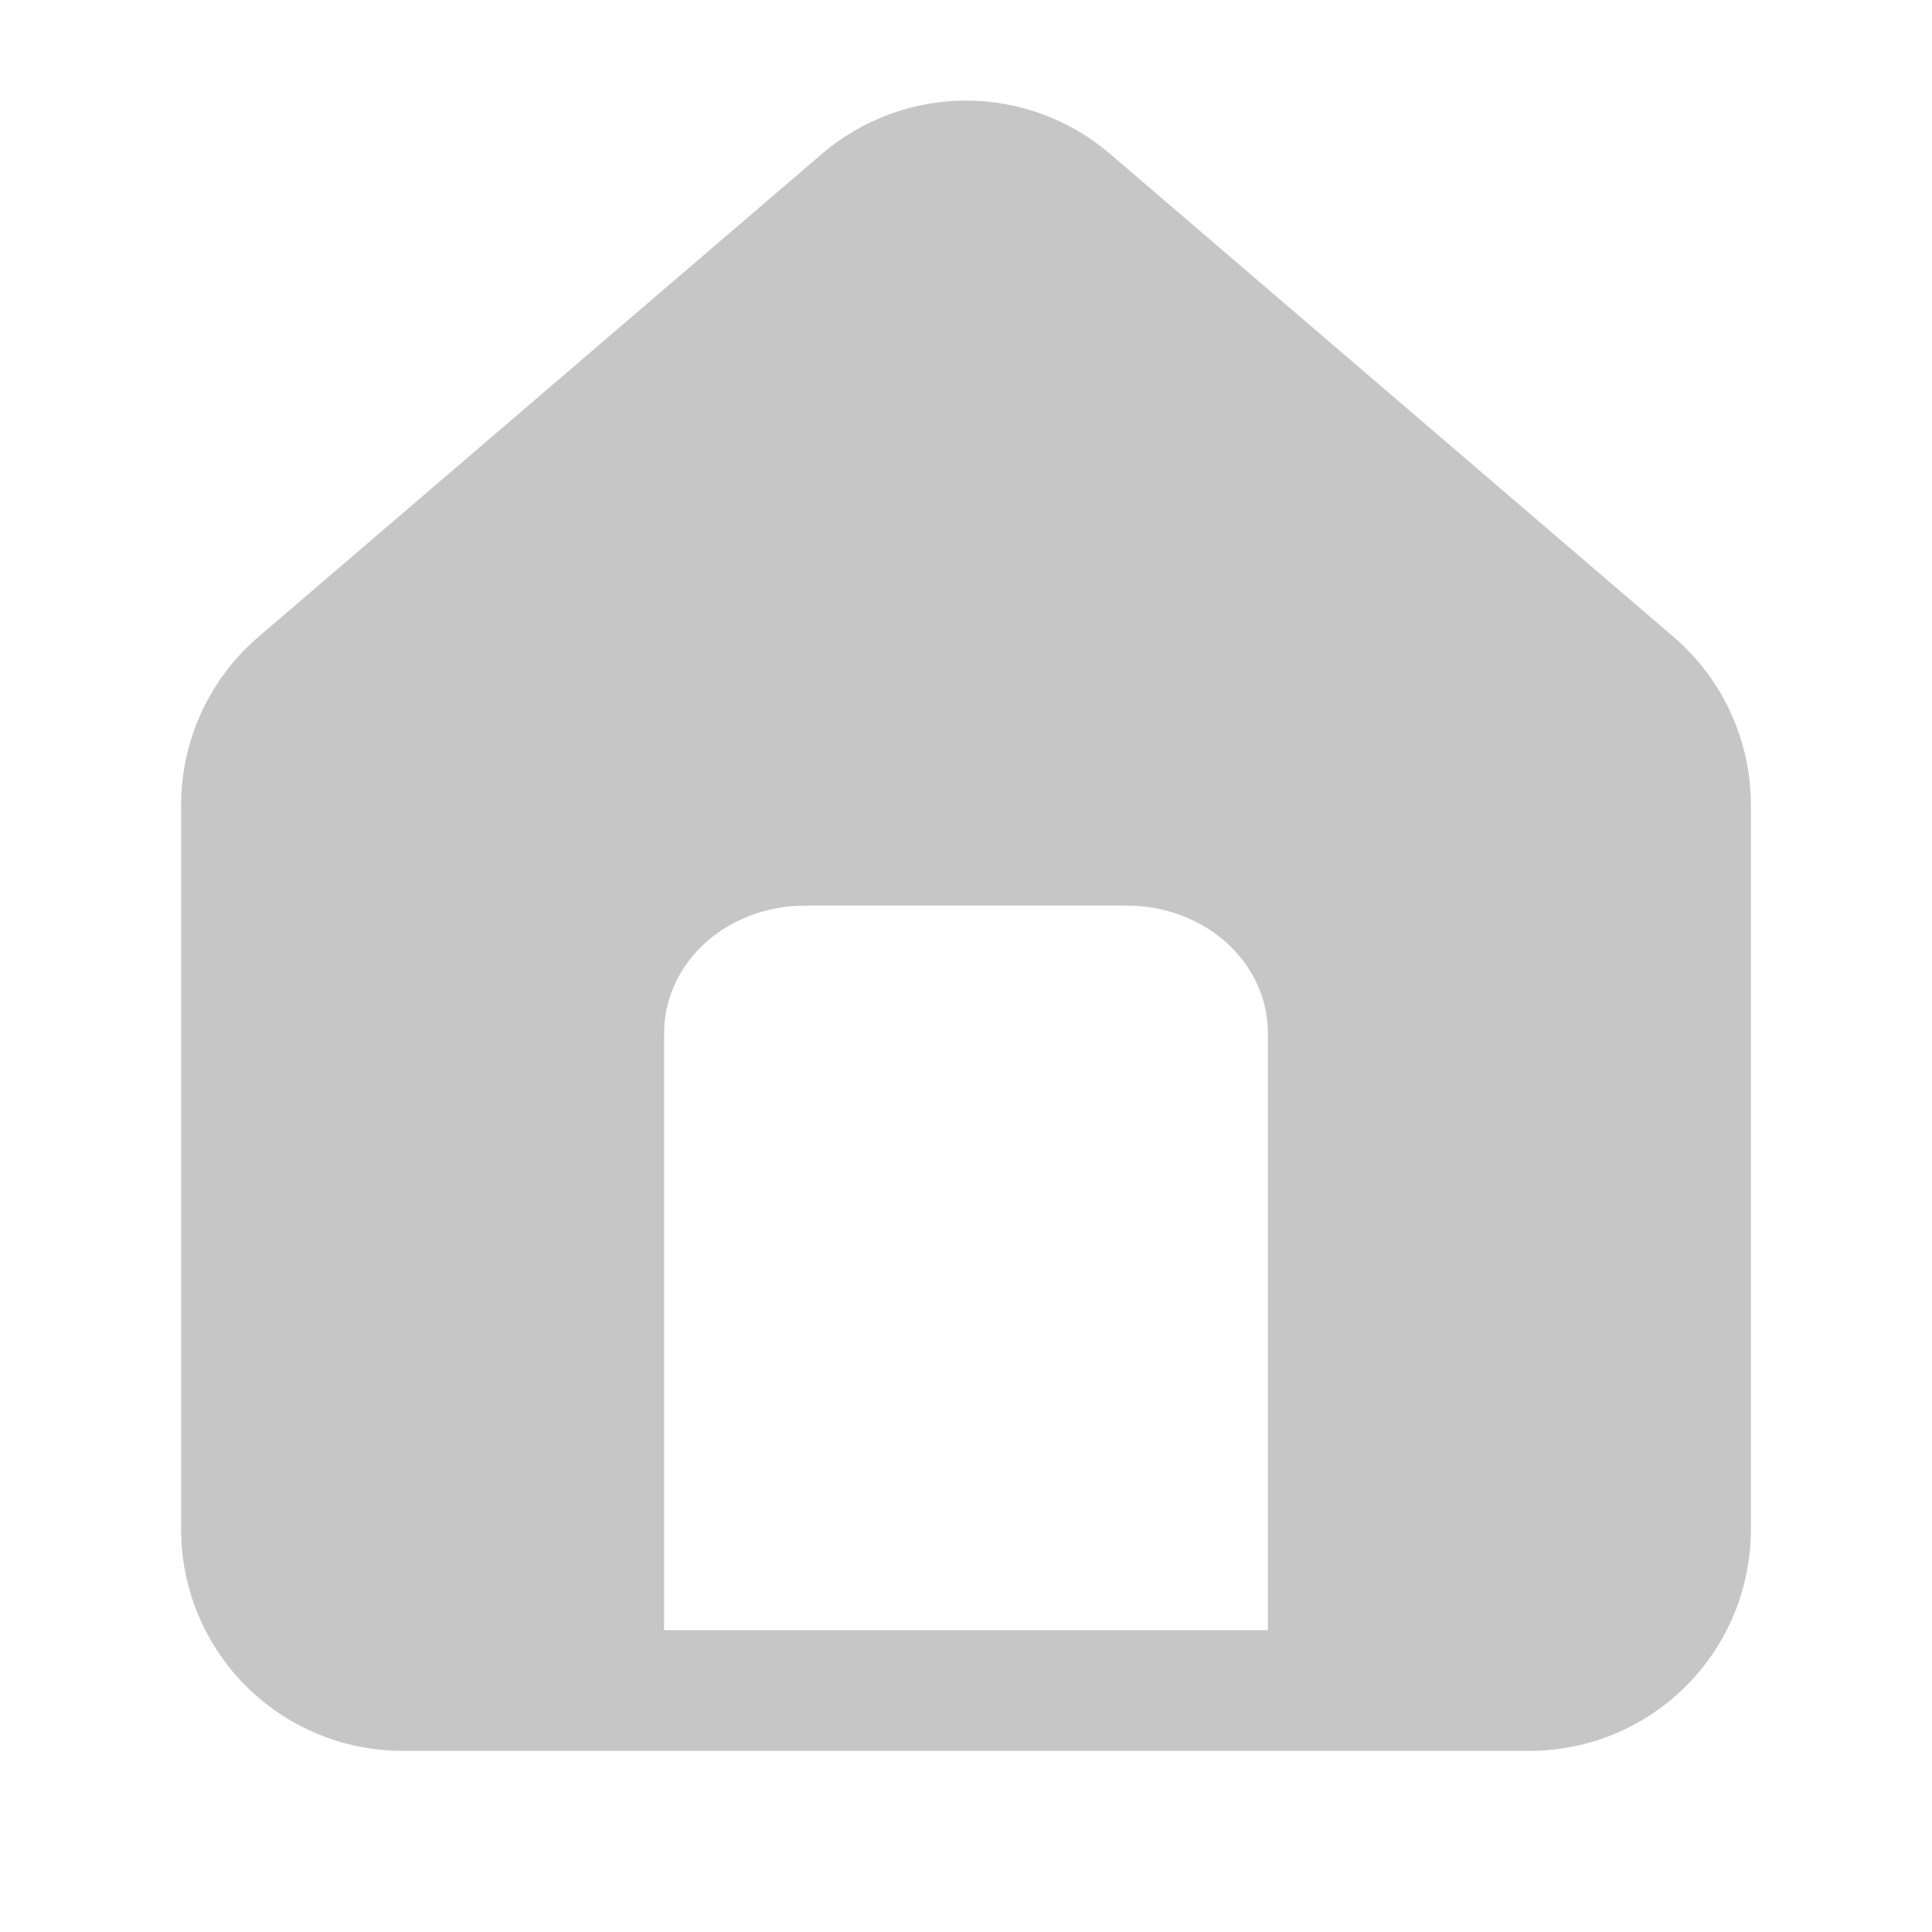
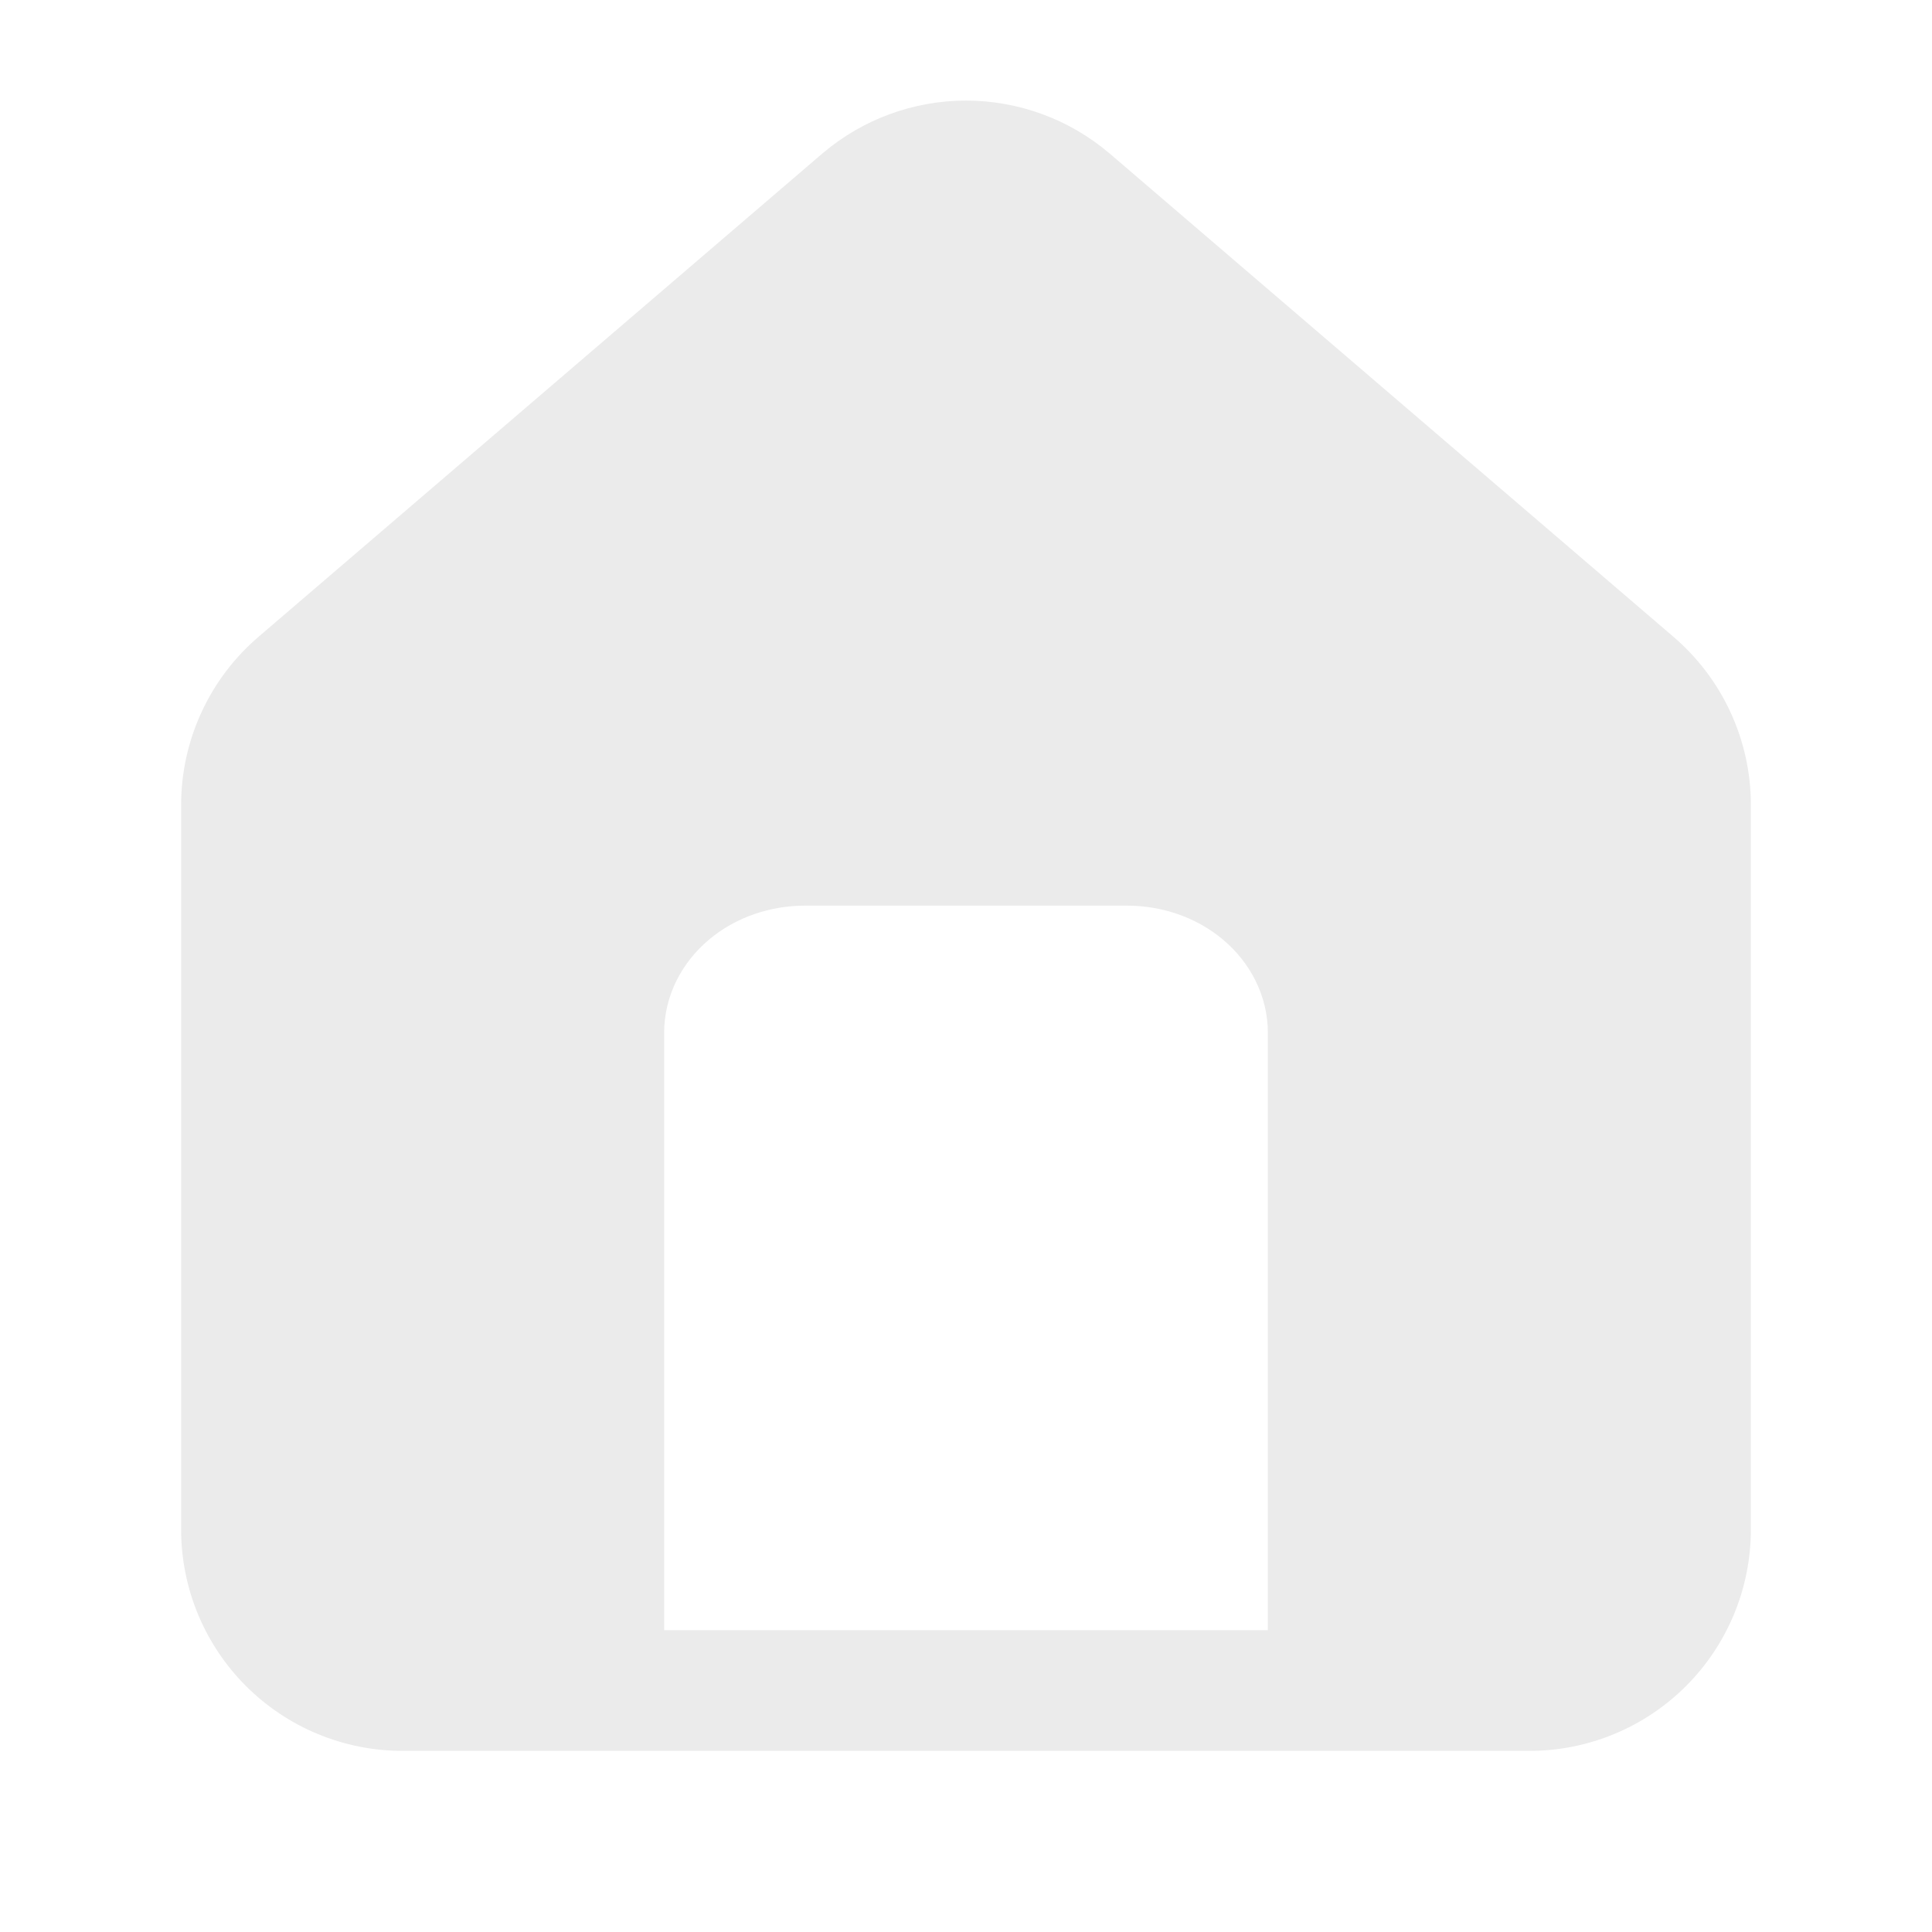
<svg xmlns="http://www.w3.org/2000/svg" width="80" height="80" viewBox="0 0 80 80" fill="none">
-   <path d="M40 4.165C42.166 4.165 44.263 4.933 45.917 6.331C45.921 6.335 45.926 6.338 45.931 6.342L69.264 26.342H69.263C70.275 27.201 71.09 28.269 71.648 29.474C72.21 30.683 72.5 32 72.5 33.333V63.333C72.5 65.764 71.534 68.096 69.815 69.815C68.096 71.534 65.764 72.5 63.333 72.5H16.667C14.236 72.5 11.904 71.534 10.185 69.815C8.465 68.096 7.5 65.764 7.5 63.333V33.333C7.5 32 7.79 30.683 8.352 29.474C8.91 28.269 9.724 27.201 10.736 26.342L34.069 6.342L34.083 6.331C35.737 4.933 37.834 4.165 40 4.165ZM33.333 37.5C31.919 37.5 30.49 37.964 29.376 38.893C28.248 39.832 27.5 41.215 27.5 42.777V67.5H52.5V42.777C52.5 41.215 51.752 39.832 50.624 38.893C49.51 37.964 48.081 37.5 46.667 37.5H33.333Z" fill="#AAAAAA" fill-opacity="0.667" />
+   <path d="M40 4.165C42.166 4.165 44.263 4.933 45.917 6.331C45.921 6.335 45.926 6.338 45.931 6.342L69.264 26.342H69.263C70.275 27.201 71.09 28.269 71.648 29.474C72.21 30.683 72.5 32 72.5 33.333V63.333C72.5 65.764 71.534 68.096 69.815 69.815C68.096 71.534 65.764 72.5 63.333 72.5H16.667C14.236 72.5 11.904 71.534 10.185 69.815C8.465 68.096 7.5 65.764 7.5 63.333V33.333C7.5 32 7.79 30.683 8.352 29.474C8.91 28.269 9.724 27.201 10.736 26.342L34.069 6.342L34.083 6.331C35.737 4.933 37.834 4.165 40 4.165ZM33.333 37.5C31.919 37.5 30.49 37.964 29.376 38.893C28.248 39.832 27.5 41.215 27.5 42.777V67.5H52.5V42.777C52.5 41.215 51.752 39.832 50.624 38.893C49.51 37.964 48.081 37.5 46.667 37.5H33.333Z" fill="#EBEBEB" />
</svg>
